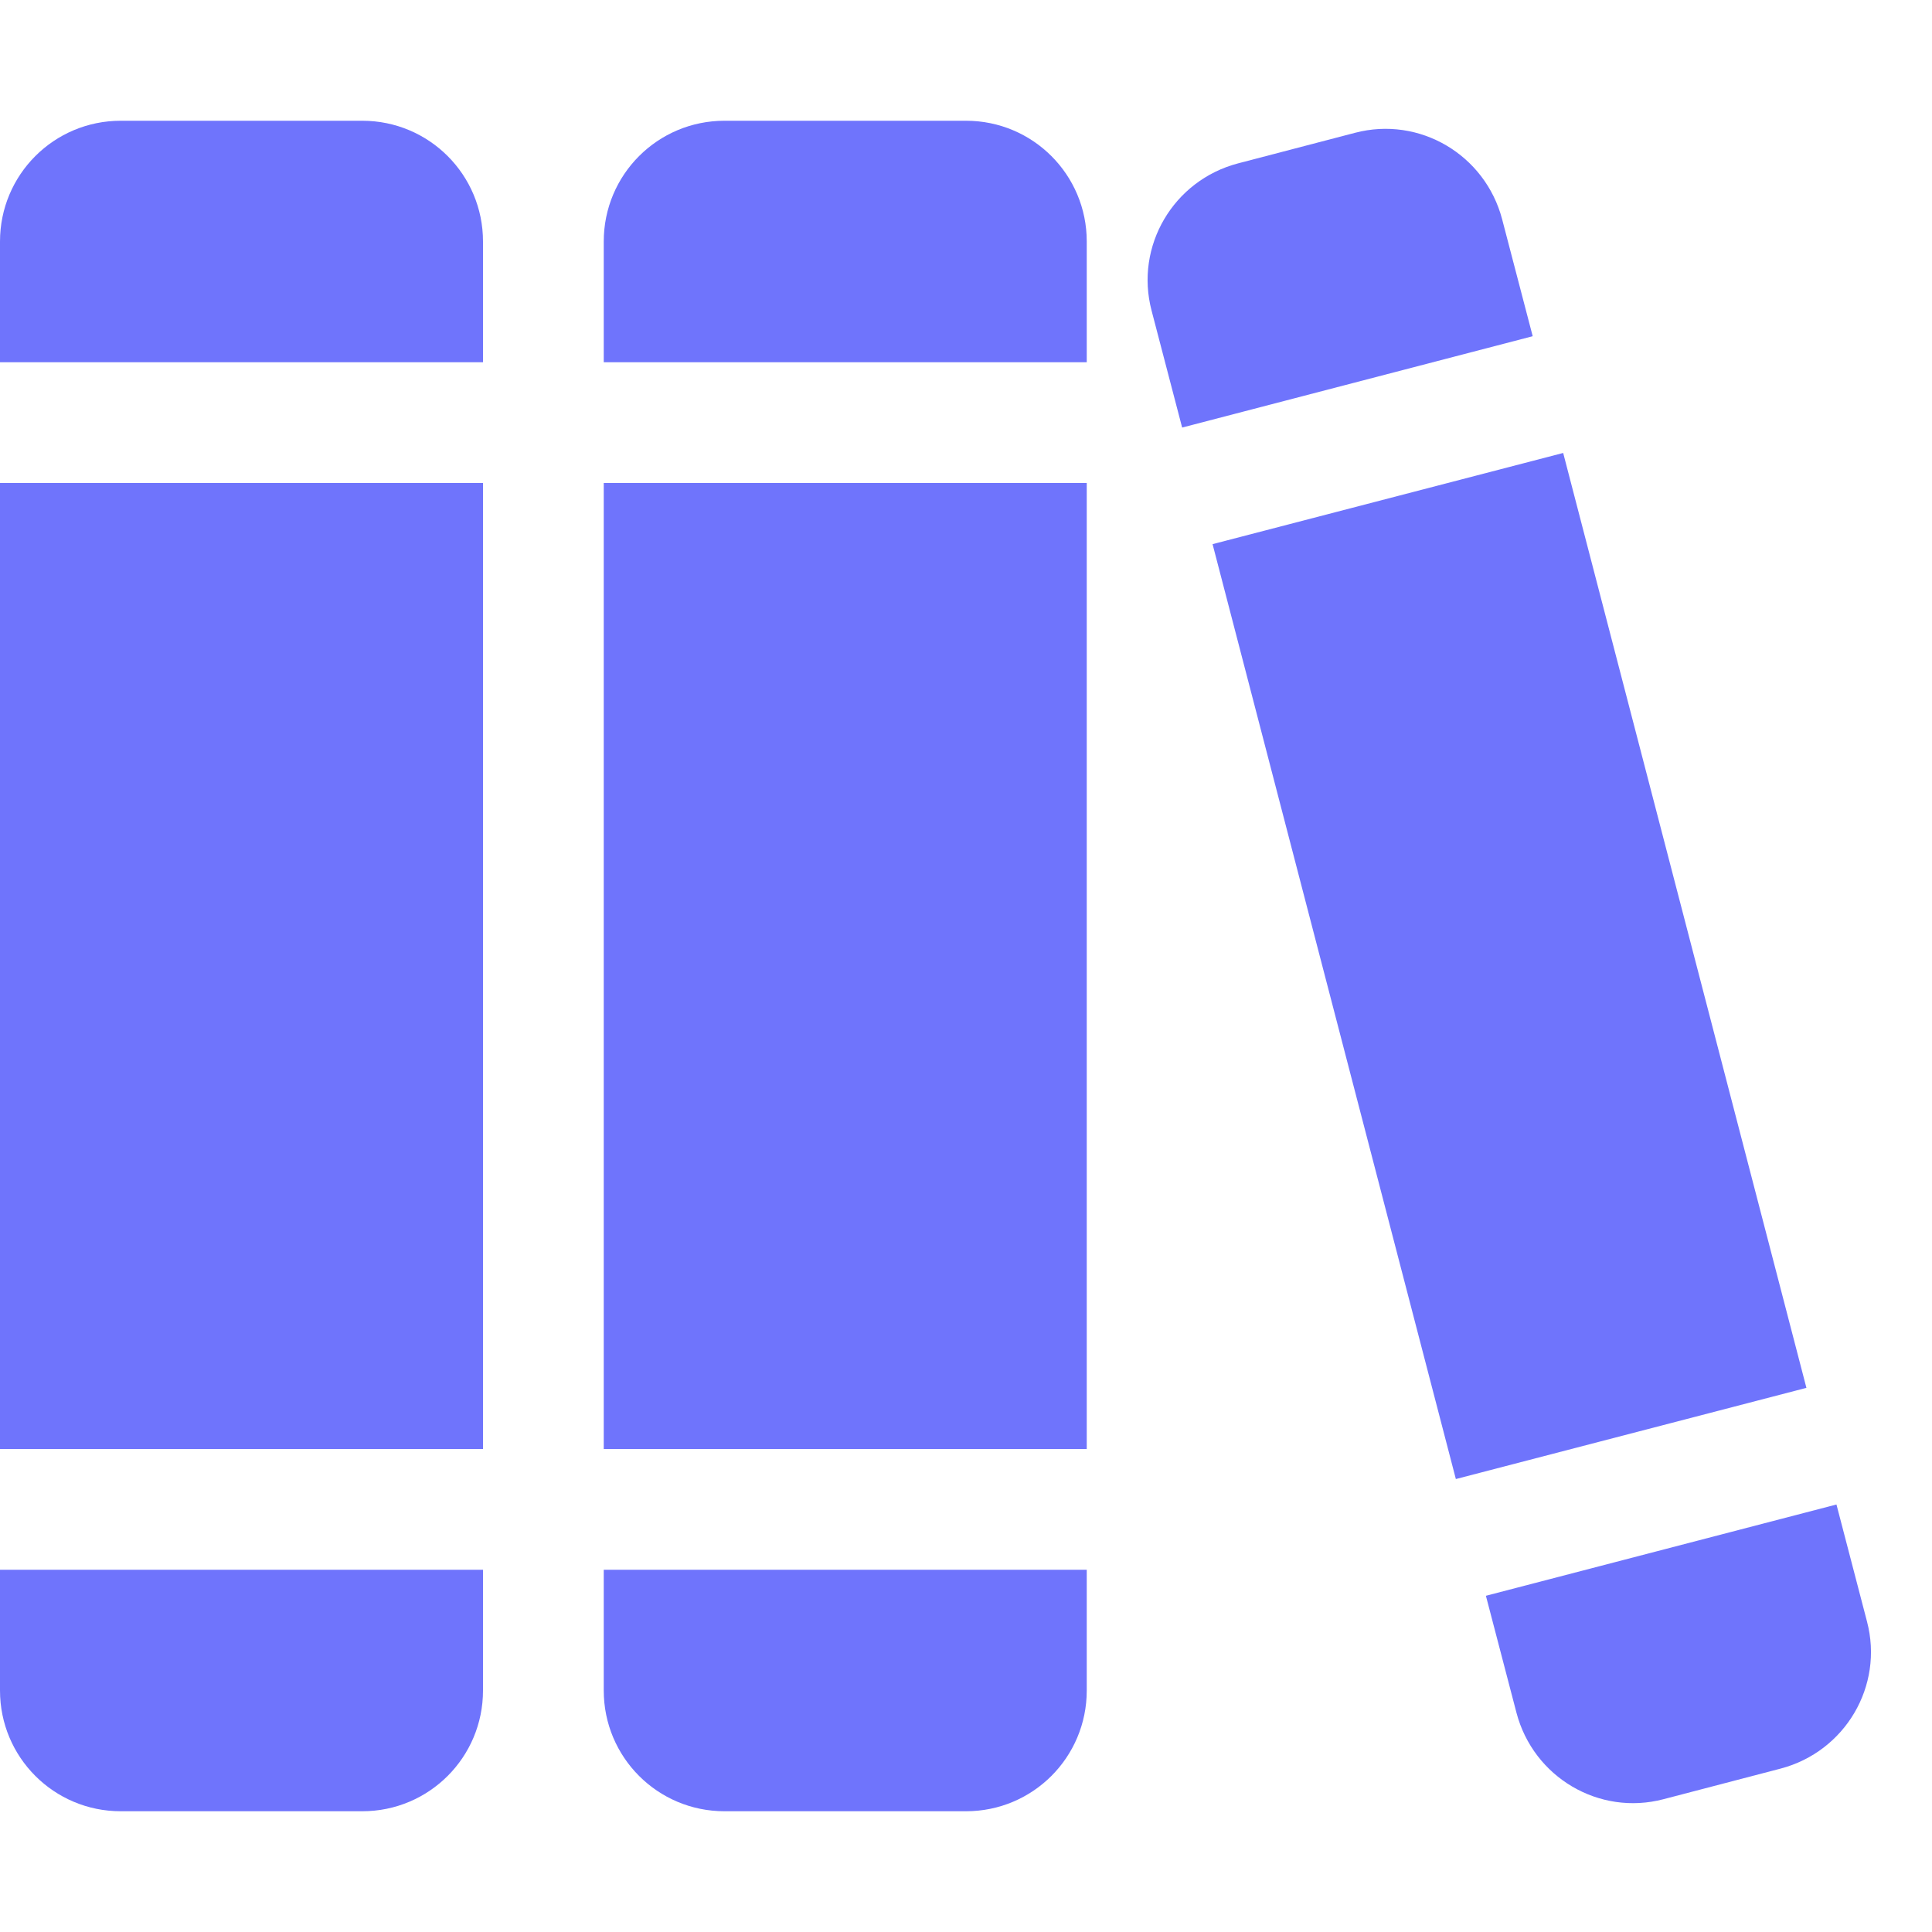
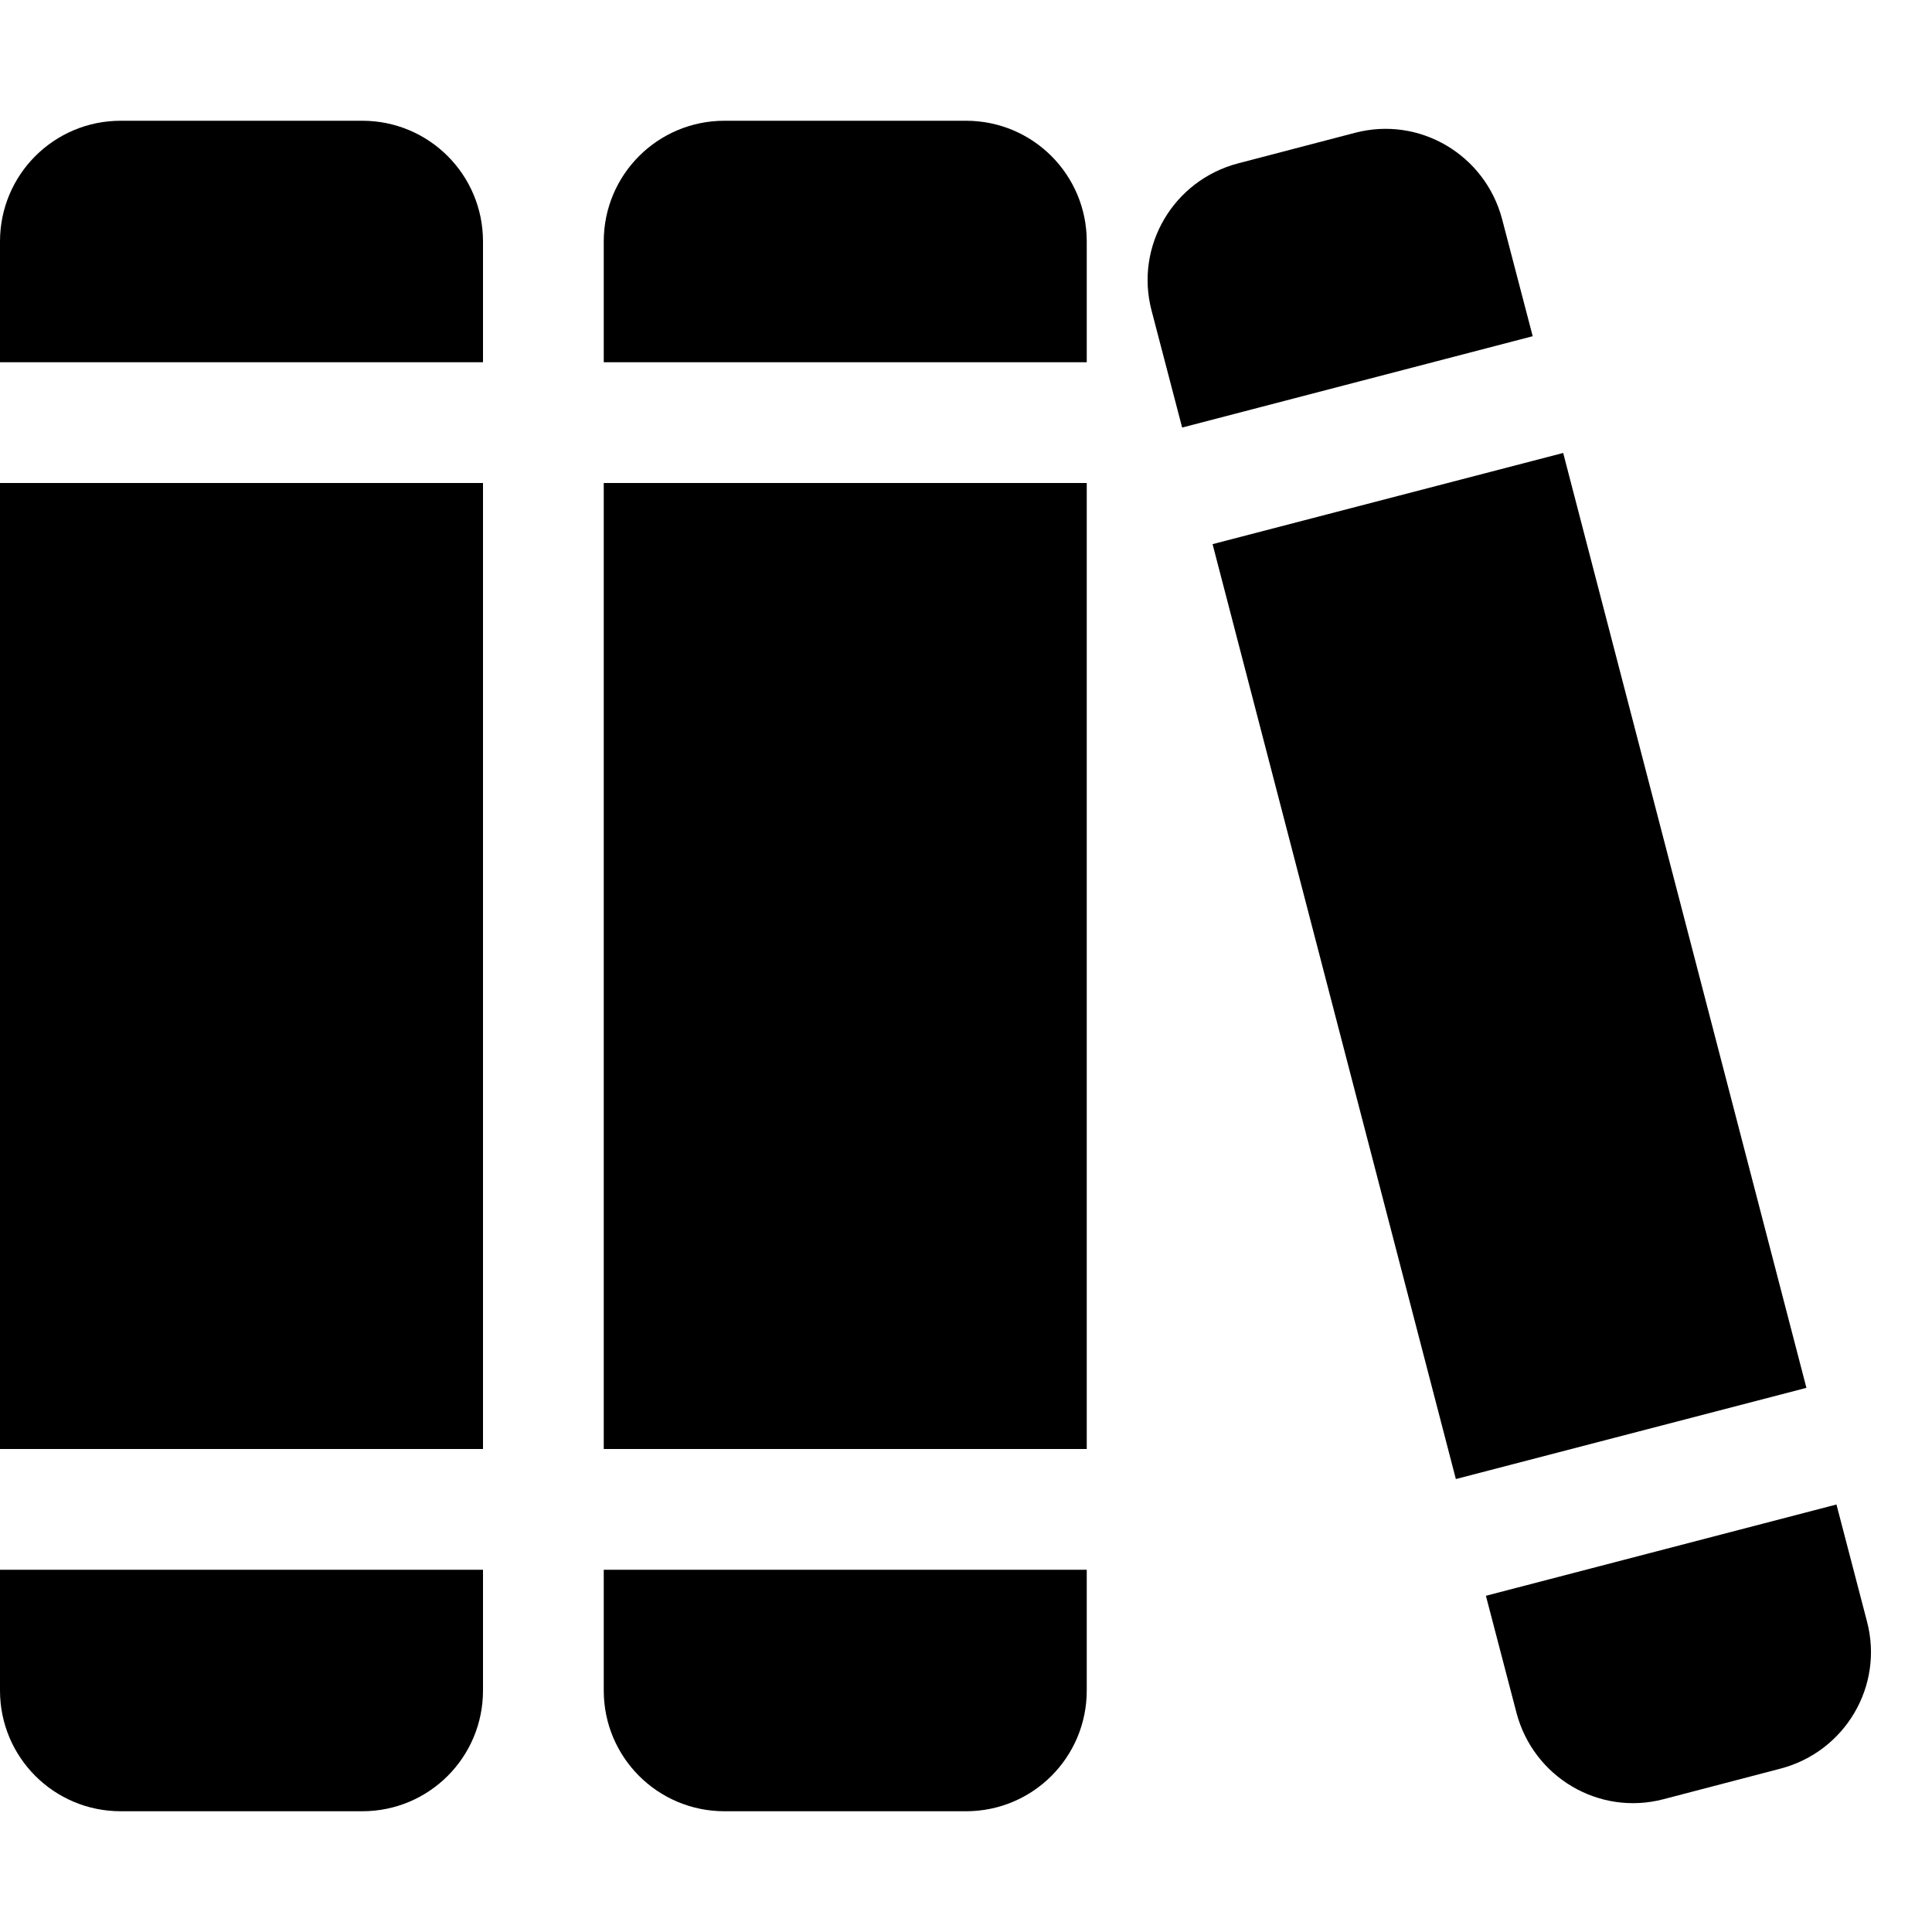
- <svg xmlns="http://www.w3.org/2000/svg" viewBox="0 0 40 40" fill="none">
-   <path d="M7.5 2.5H2.5C1.117 2.5 0 3.617 0 5V7.5H10V5C10 3.617 8.883 2.5 7.5 2.5Z" fill="#6F74FC" />
-   <path d="M0 35C0 36.383 1.117 37.5 2.5 37.5H7.5C8.883 37.5 10 36.383 10 35V32.5H0V35Z" fill="#6F74FC" />
-   <path d="M10 10H0V30H10V10Z" fill="#6F74FC" />
-   <path d="M20 2.5H15C13.617 2.5 12.5 3.617 12.5 5V7.5H22.5V5C22.5 3.617 21.383 2.5 20 2.5Z" fill="#6F74FC" />
-   <path d="M12.5 35C12.5 36.383 13.617 37.5 15 37.5H20C21.383 37.5 22.5 36.383 22.5 35V32.5H12.5V35Z" fill="#6F74FC" />
-   <path d="M22.5 10H12.5V30H22.5V10Z" fill="#6F74FC" />
-   <path d="M28.053 2.75L25.631 3.383C24.295 3.734 23.491 5.094 23.842 6.43L24.475 8.852L31.733 6.961L31.1 4.539C30.748 3.203 29.389 2.398 28.053 2.75Z" fill="#6F74FC" />
-   <path d="M32.364 9.378L25.105 11.266L30.142 30.622L37.4 28.734L32.364 9.378Z" fill="#6F74FC" />
-   <path d="M31.397 35.461C31.748 36.797 33.108 37.602 34.443 37.25L36.865 36.617C38.201 36.266 39.006 34.906 38.654 33.571L38.022 31.149L30.764 33.039L31.397 35.461Z" fill="#6F74FC" />
+ <svg xmlns="http://www.w3.org/2000/svg" viewBox="0 0 40 40">
+   <path d="M7.5 2.5H2.5C1.117 2.5 0 3.617 0 5V7.5H10V5C10 3.617 8.883 2.5 7.5 2.5Z" />
+   <path d="M0 35C0 36.383 1.117 37.5 2.5 37.5H7.5C8.883 37.5 10 36.383 10 35V32.5H0V35Z" />
+   <path d="M10 10H0V30H10V10Z" />
+   <path d="M20 2.5H15C13.617 2.5 12.5 3.617 12.5 5V7.5H22.5V5C22.5 3.617 21.383 2.5 20 2.5Z" />
+   <path d="M12.5 35C12.5 36.383 13.617 37.5 15 37.5H20C21.383 37.5 22.5 36.383 22.5 35V32.5H12.5V35Z" />
+   <path d="M22.5 10H12.5V30H22.5V10Z" />
+   <path d="M28.053 2.75L25.631 3.383C24.295 3.734 23.491 5.094 23.842 6.43L24.475 8.852L31.733 6.961L31.1 4.539C30.748 3.203 29.389 2.398 28.053 2.75Z" />
+   <path d="M32.364 9.378L25.105 11.266L30.142 30.622L37.4 28.734L32.364 9.378Z" />
+   <path d="M31.397 35.461C31.748 36.797 33.108 37.602 34.443 37.25L36.865 36.617C38.201 36.266 39.006 34.906 38.654 33.571L38.022 31.149L30.764 33.039L31.397 35.461Z" />
</svg>
